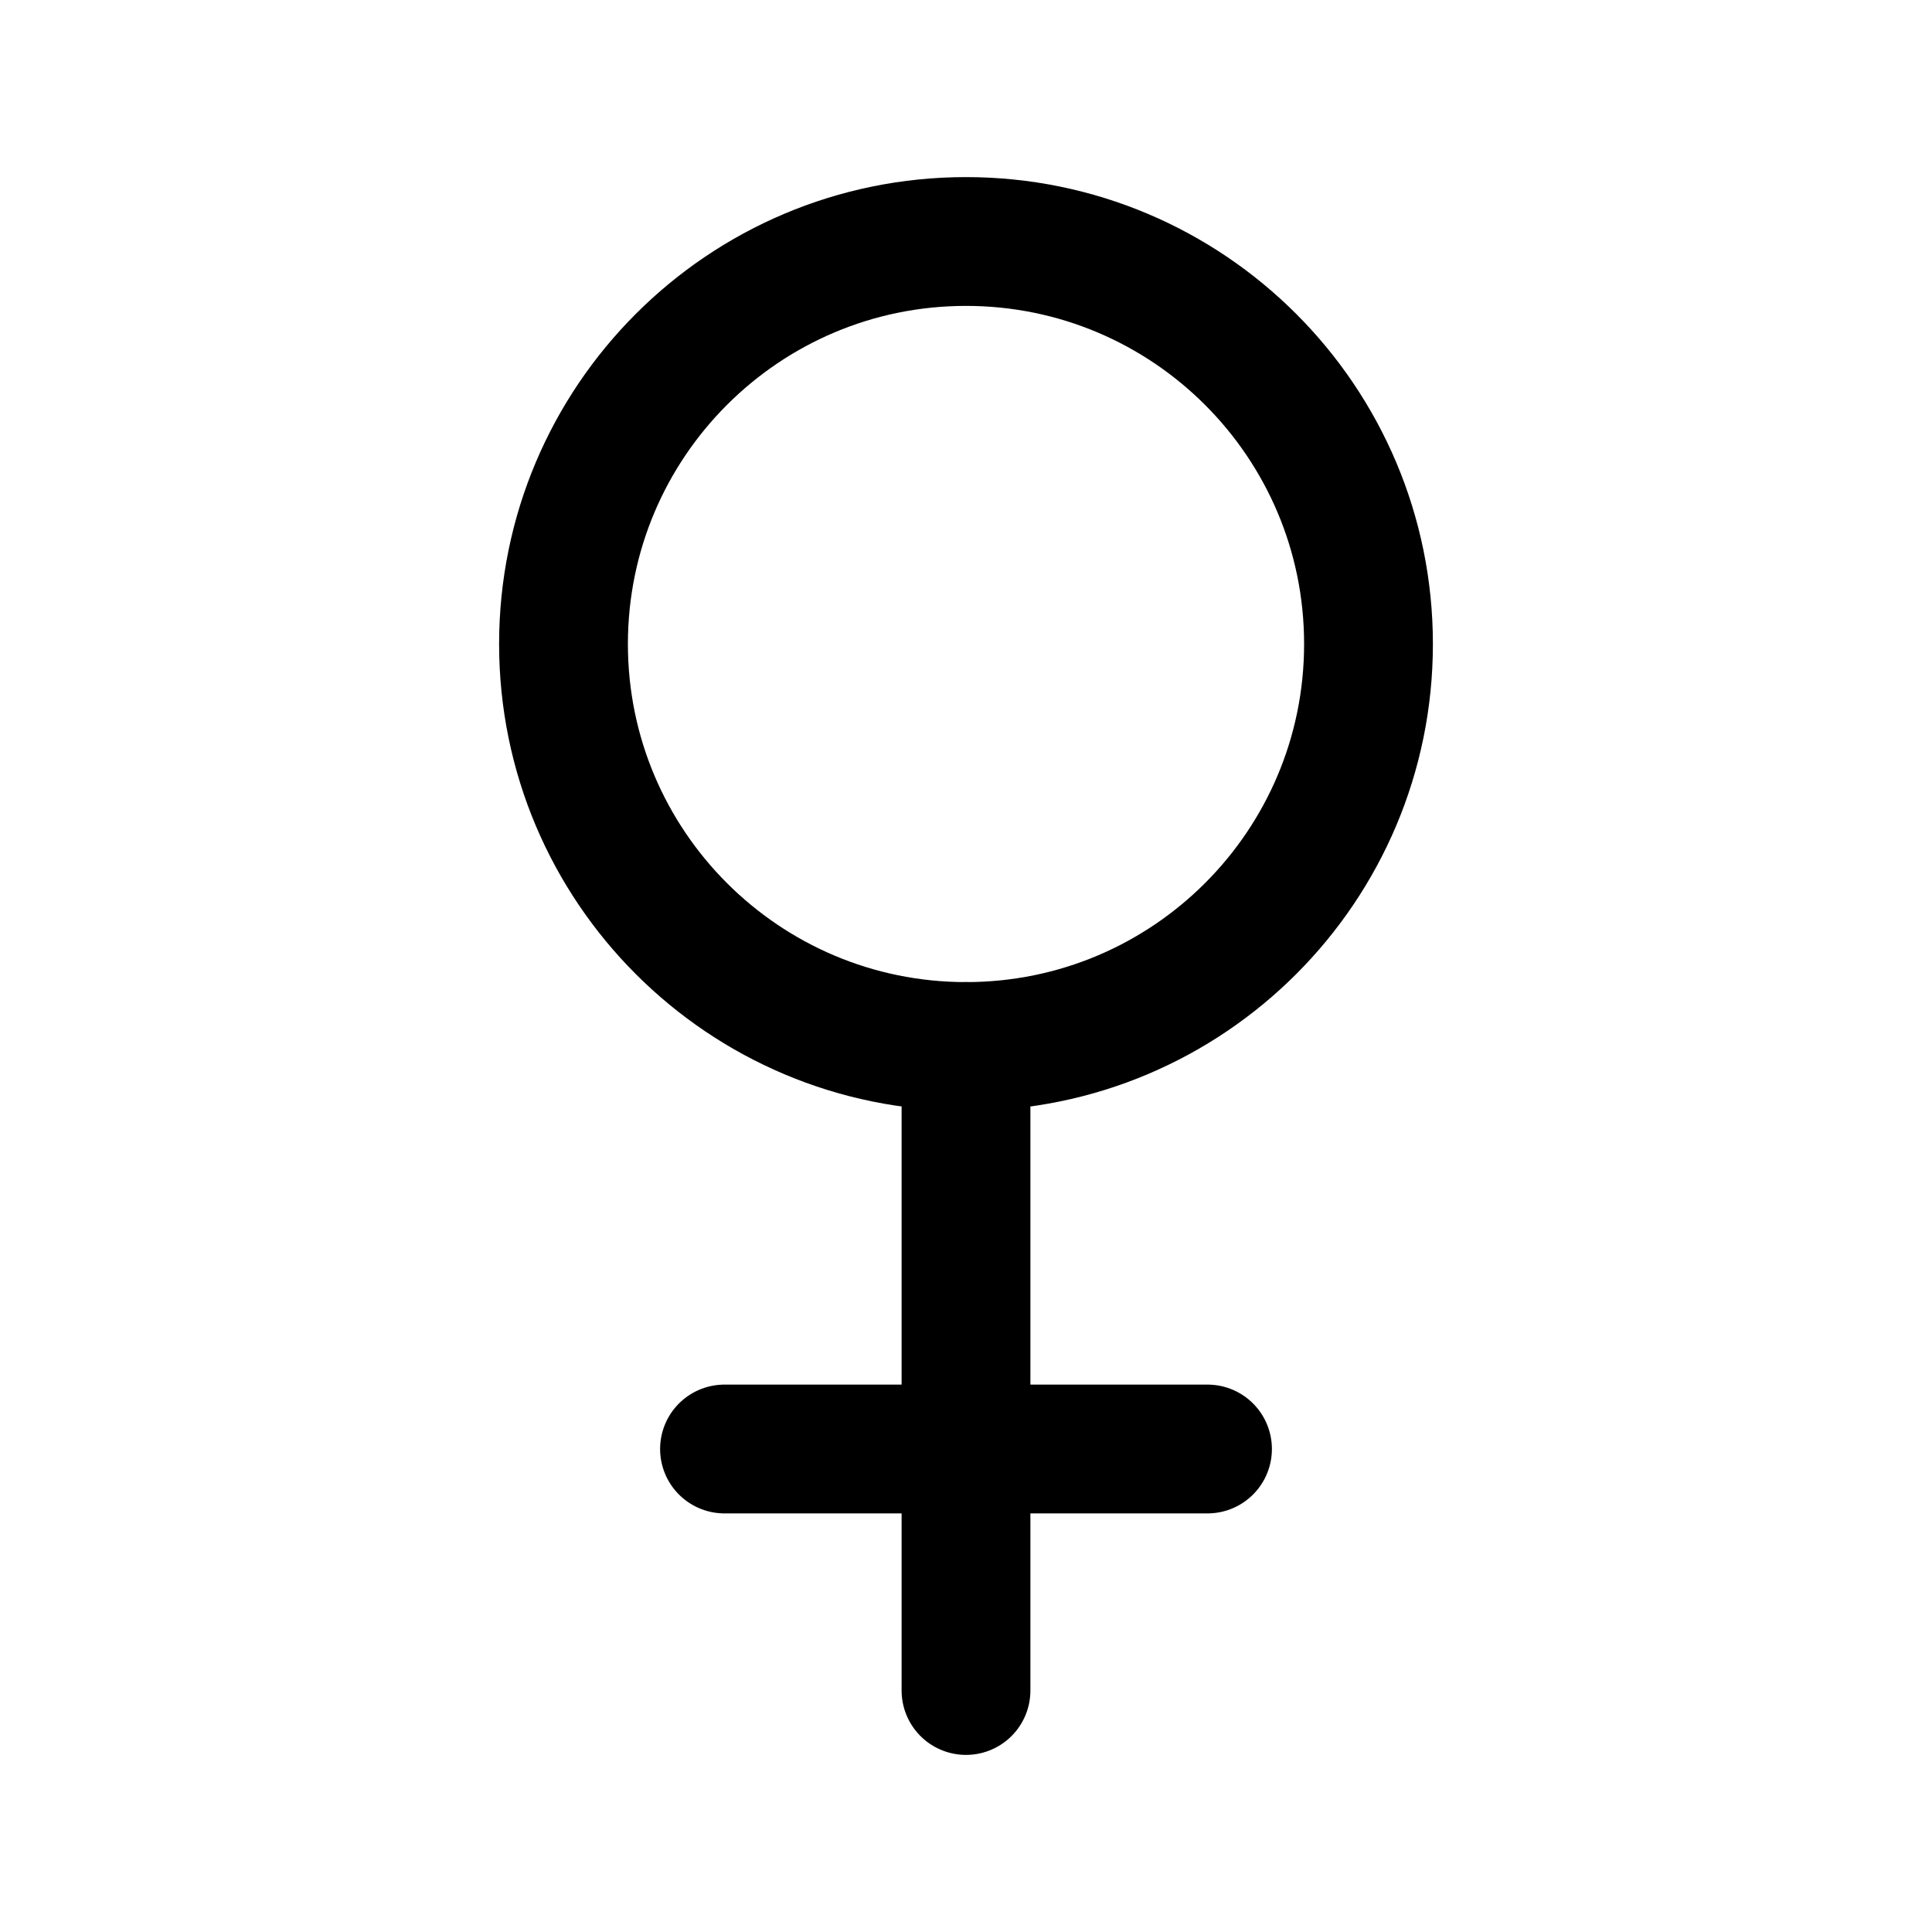
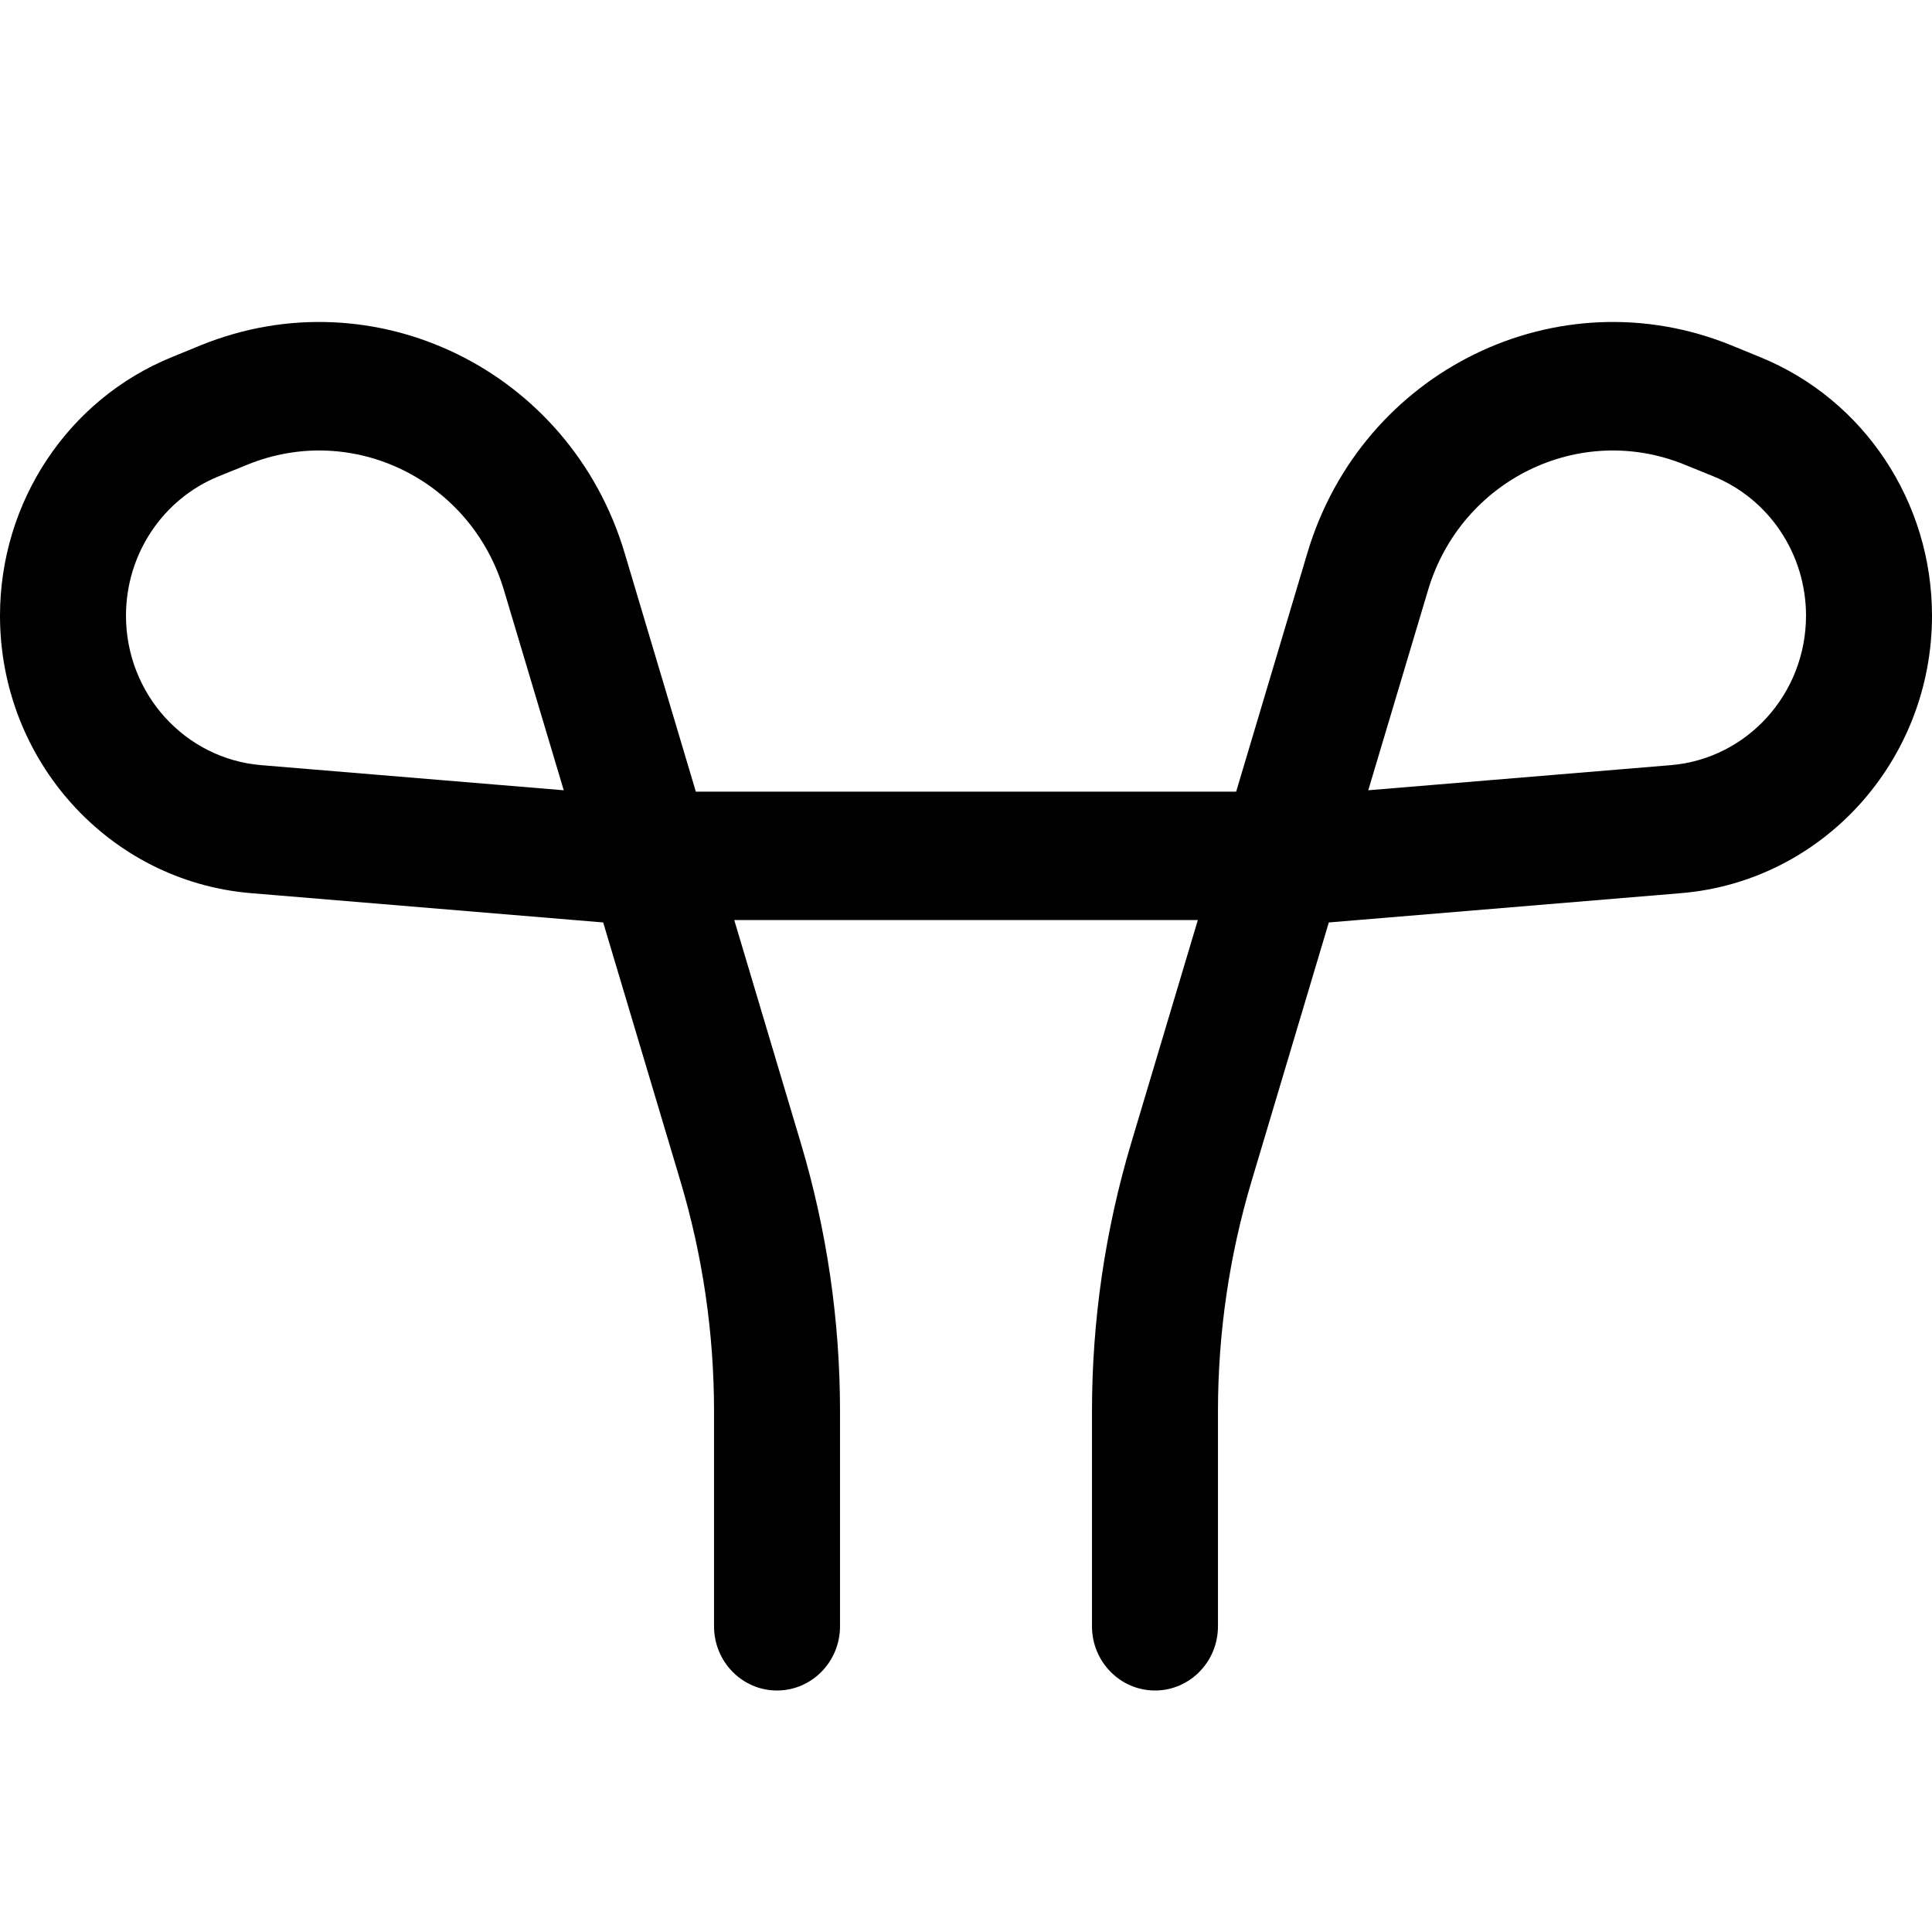
- <svg xmlns="http://www.w3.org/2000/svg" width="24" height="24" viewBox="0 0 24 24" fill="none" stroke="currentColor" stroke-width="1.6" stroke-linecap="round" stroke-linejoin="round">
-   <circle cx="12" cy="8" r="5" />
-   <path d="M12 13v8" />
-   <path d="M9 18h6" />
+ <svg xmlns="http://www.w3.org/2000/svg" width="24" height="24" viewBox="0 0 24 24" fill="none">
+   <path fill-rule="evenodd" clip-rule="evenodd" d="M2.492 4.29C4.649 3.411 7.081 4.601 7.758 6.865L8.644 9.834H15.356L16.242 6.865C16.919 4.601 19.351 3.411 21.508 4.29L21.867 4.437C23.155 4.962 24 6.234 24 7.648C24 9.449 22.644 10.948 20.883 11.095L16.507 11.459L15.549 14.667C15.271 15.596 15.13 16.561 15.13 17.531V20.202C15.13 20.643 14.78 21 14.348 21C13.916 21 13.565 20.643 13.565 20.202V17.531C13.565 16.403 13.729 15.282 14.051 14.203L14.88 11.429H9.121L9.949 14.203C10.271 15.282 10.435 16.403 10.435 17.531V20.202C10.435 20.643 10.084 21 9.652 21C9.22 21 8.87 20.643 8.87 20.202V17.531C8.87 16.561 8.729 15.596 8.451 14.667L7.493 11.459L3.117 11.095C1.356 10.948 0 9.449 0 7.648C0 6.234 0.845 4.962 2.133 4.437L2.492 4.29ZM7.003 9.817L3.245 9.505C2.296 9.426 1.565 8.618 1.565 7.648C1.565 6.886 2.02 6.201 2.714 5.918L3.074 5.772C4.379 5.24 5.851 5.96 6.26 7.33L7.003 9.817ZM16.997 9.817L20.755 9.505C21.704 9.426 22.435 8.618 22.435 7.648C22.435 6.886 21.98 6.201 21.286 5.918L20.927 5.772C19.621 5.24 18.149 5.96 17.74 7.33L16.997 9.817Z" fill="currentColor" />
</svg>
